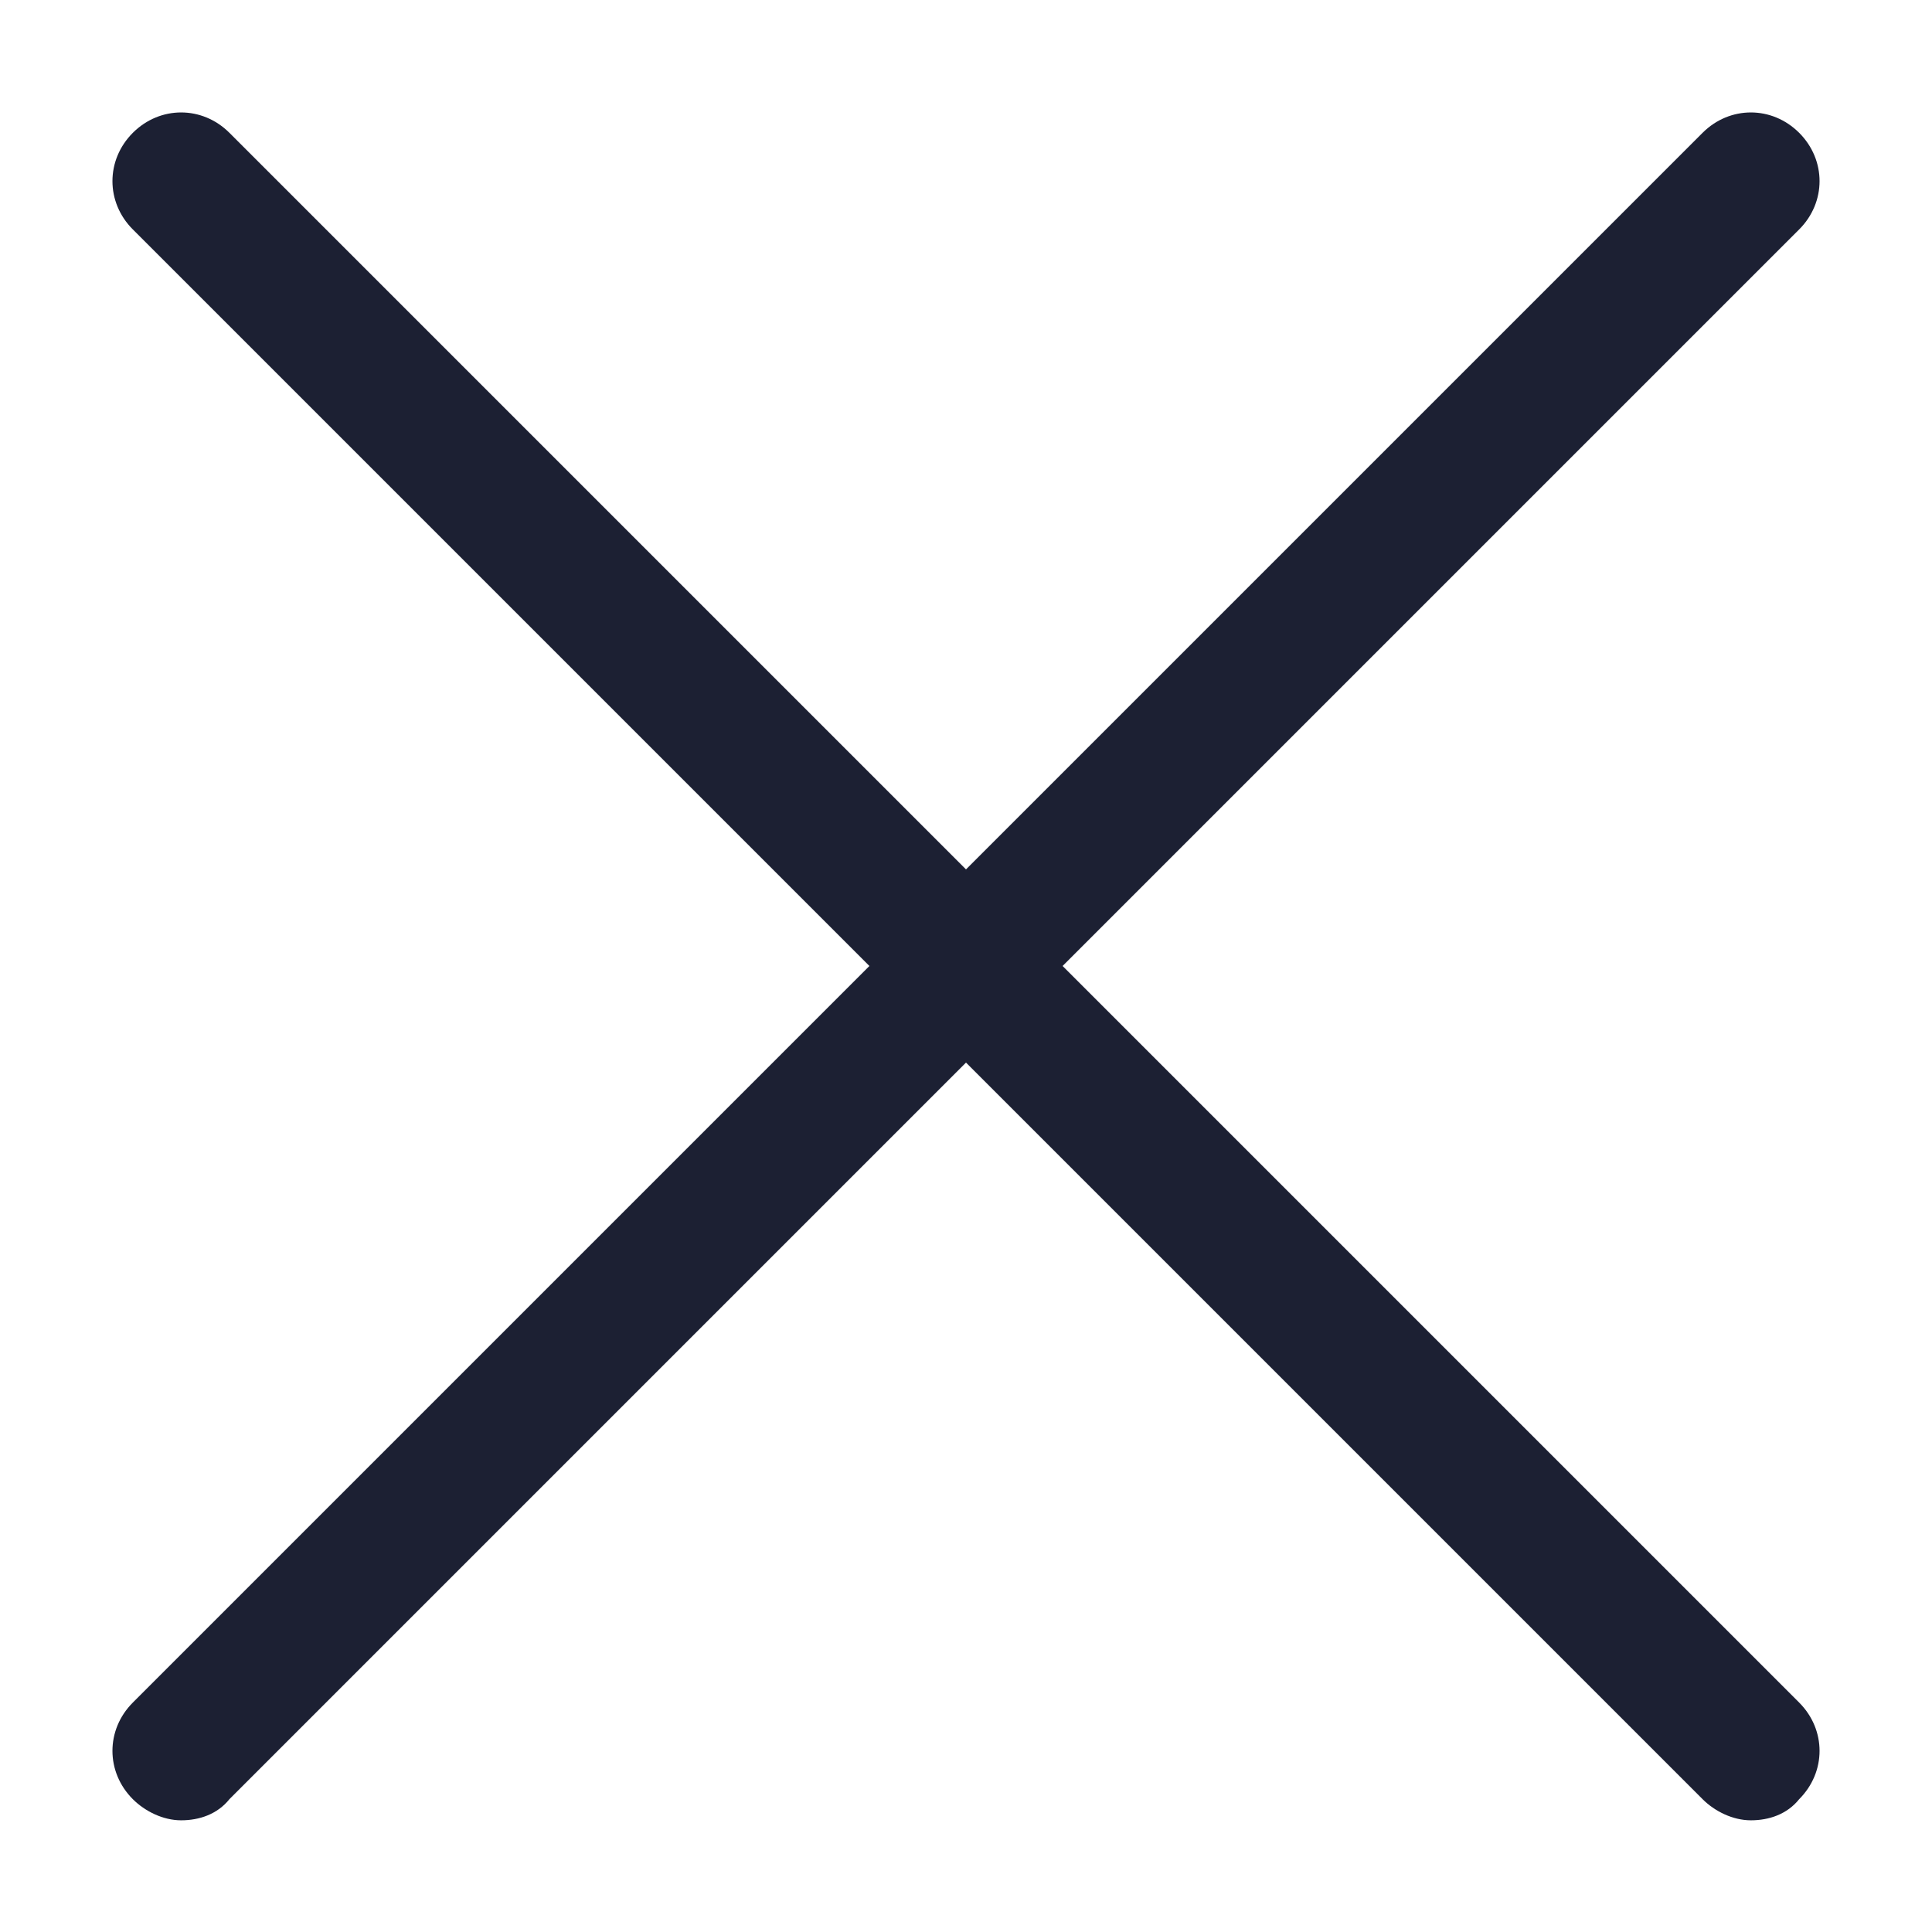
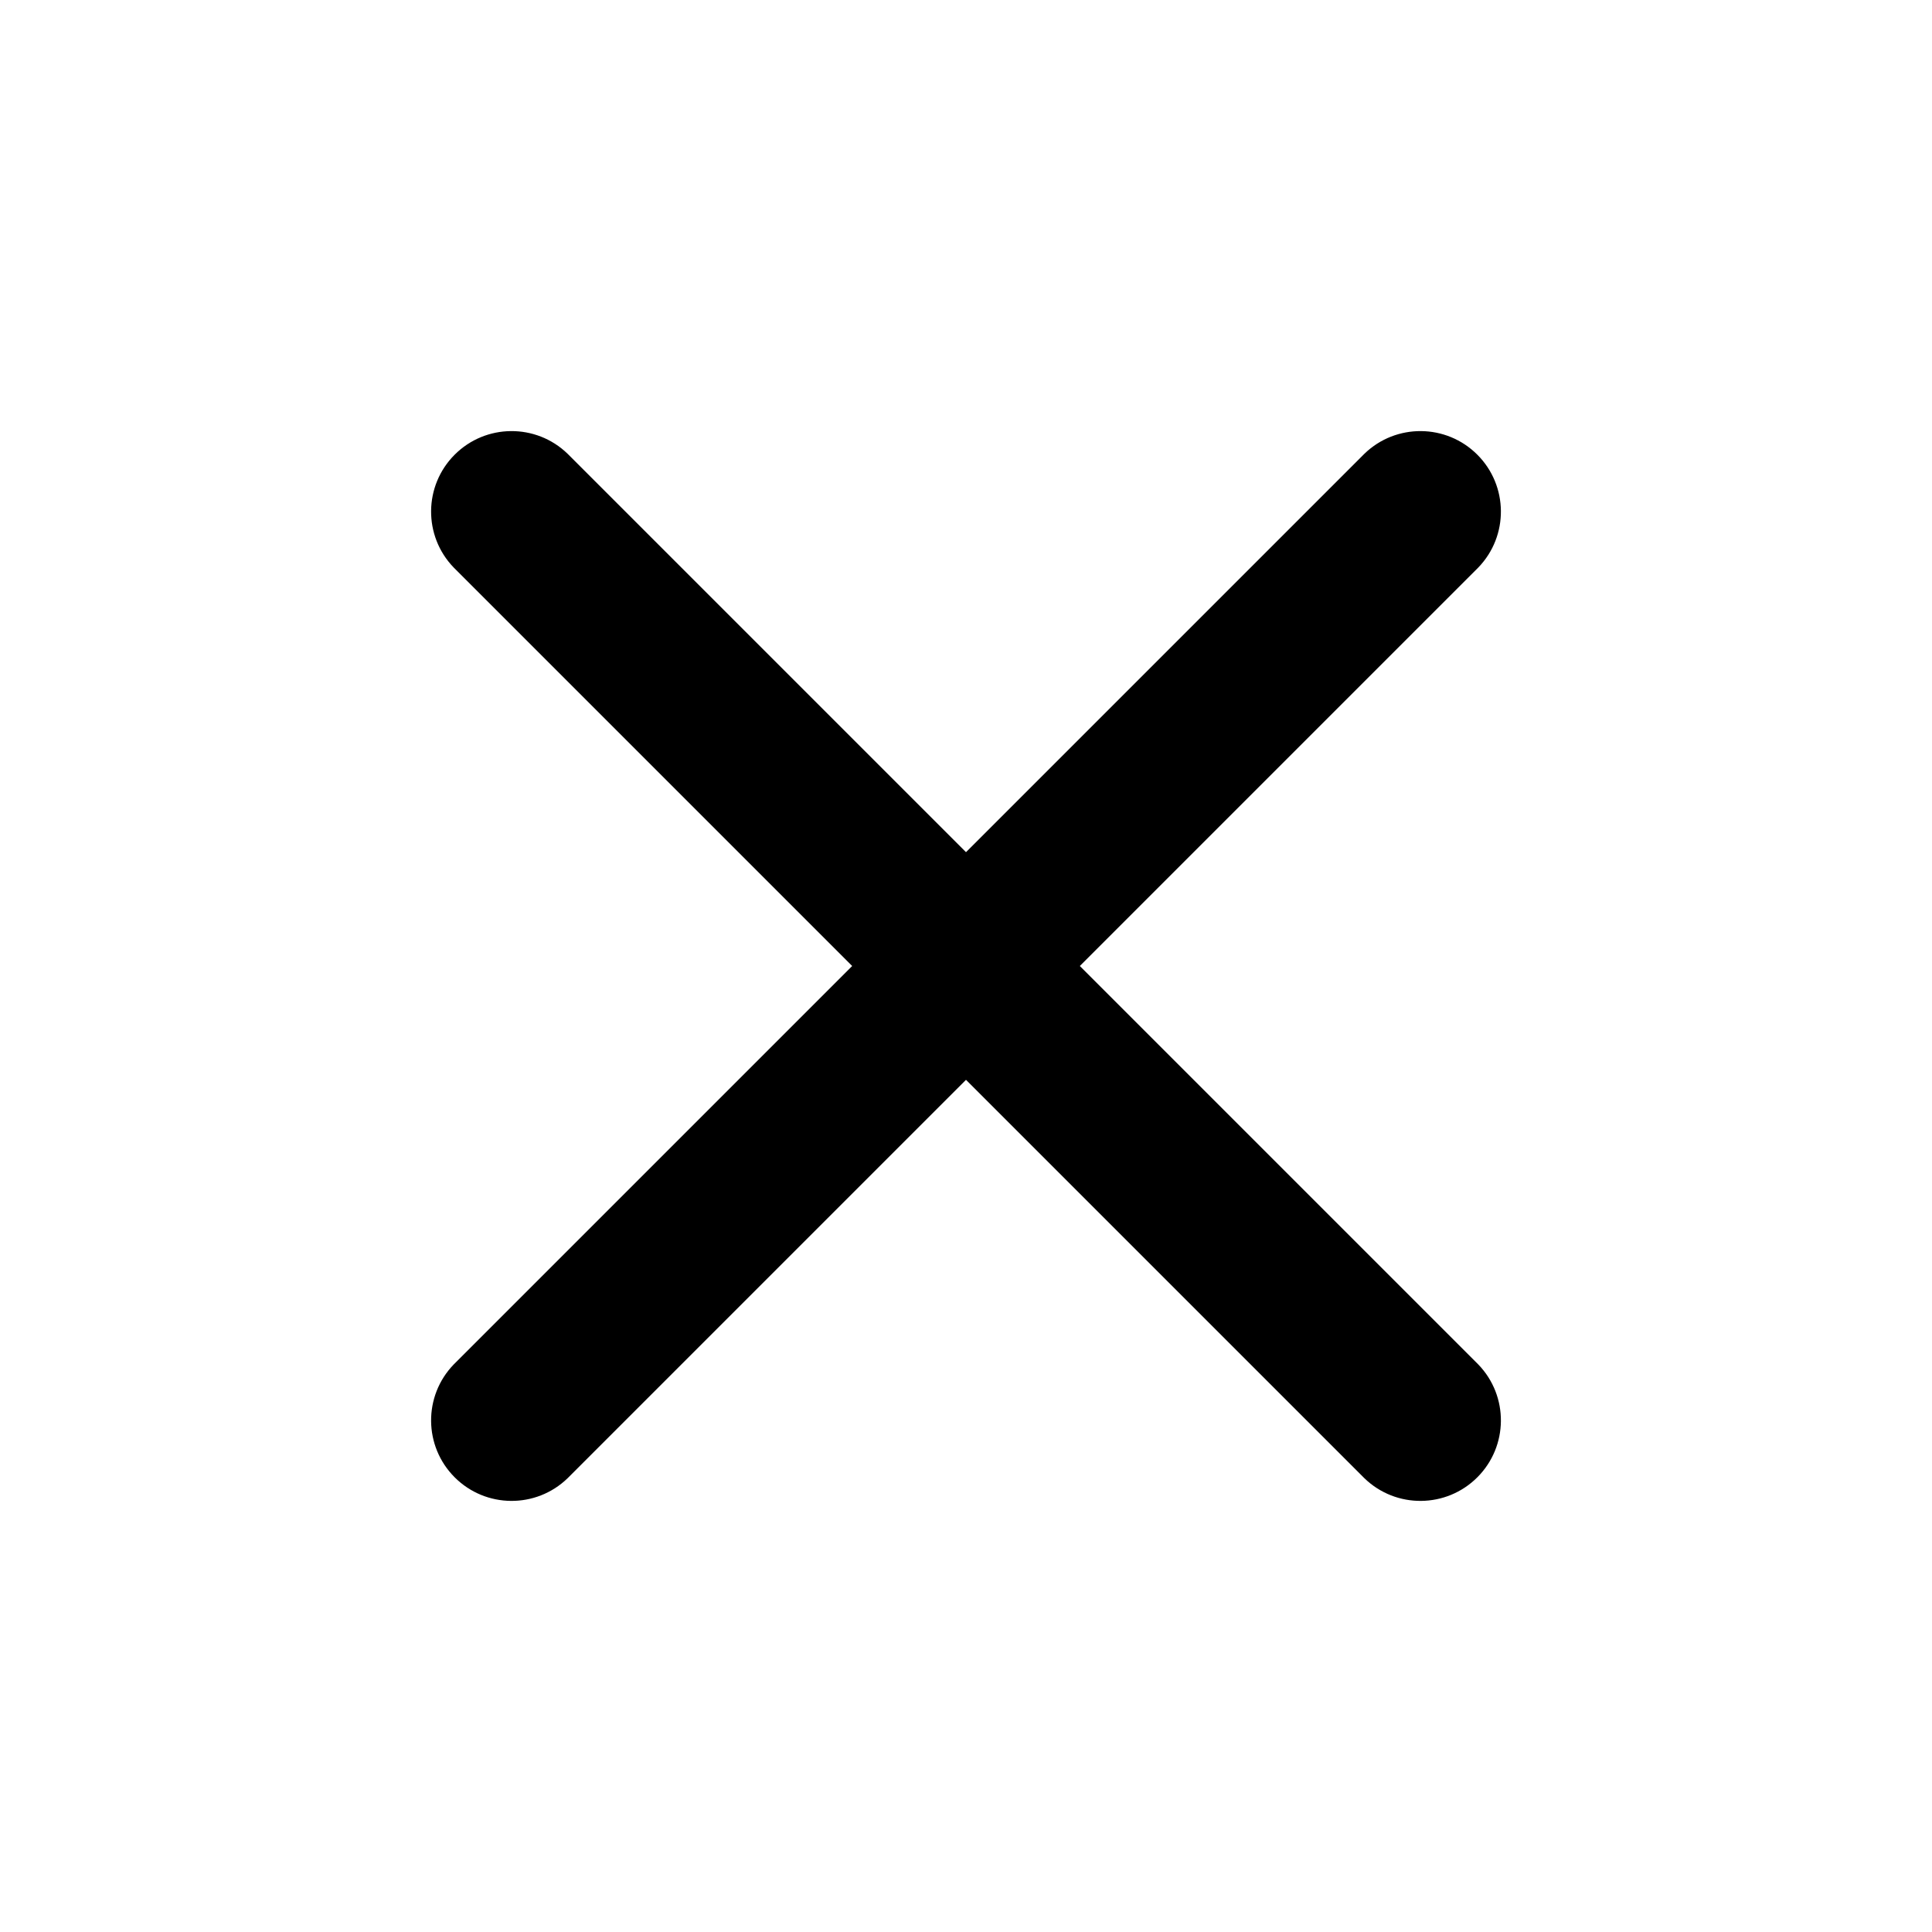
- <svg xmlns="http://www.w3.org/2000/svg" fill="#1C2033" width="52" height="52" version="1.1" id="lni_lni-close" x="0px" y="0px" viewBox="0 0 64 64" style="enable-background:new 0 0 64 64;" xml:space="preserve">
-   <path d="M35.2,32L59.6,7.6c0.9-0.9,0.9-2.3,0-3.2c-0.9-0.9-2.3-0.9-3.2,0L32,28.8L7.6,4.4c-0.9-0.9-2.3-0.9-3.2,0  c-0.9,0.9-0.9,2.3,0,3.2L28.8,32L4.4,56.4c-0.9,0.9-0.9,2.3,0,3.2c0.4,0.4,1,0.7,1.6,0.7c0.6,0,1.2-0.2,1.6-0.7L32,35.2l24.4,24.4  c0.4,0.4,1,0.7,1.6,0.7c0.6,0,1.2-0.2,1.6-0.7c0.9-0.9,0.9-2.3,0-3.2L35.2,32z" />
+ <svg xmlns="http://www.w3.org/2000/svg" fill="#000000" width="800px" height="800px" viewBox="0 0 24 24">
+   <path d="M13.414 12l4.95-4.95a1 1 0 0 0-1.414-1.414L12 10.586l-4.95-4.95A1 1 0 0 0 5.636 7.05l4.95 4.95-4.95 4.95a1 1 0 0 0 1.414 1.414l4.95-4.95 4.95 4.95a1 1 0 0 0 1.414-1.414z" />
</svg>
